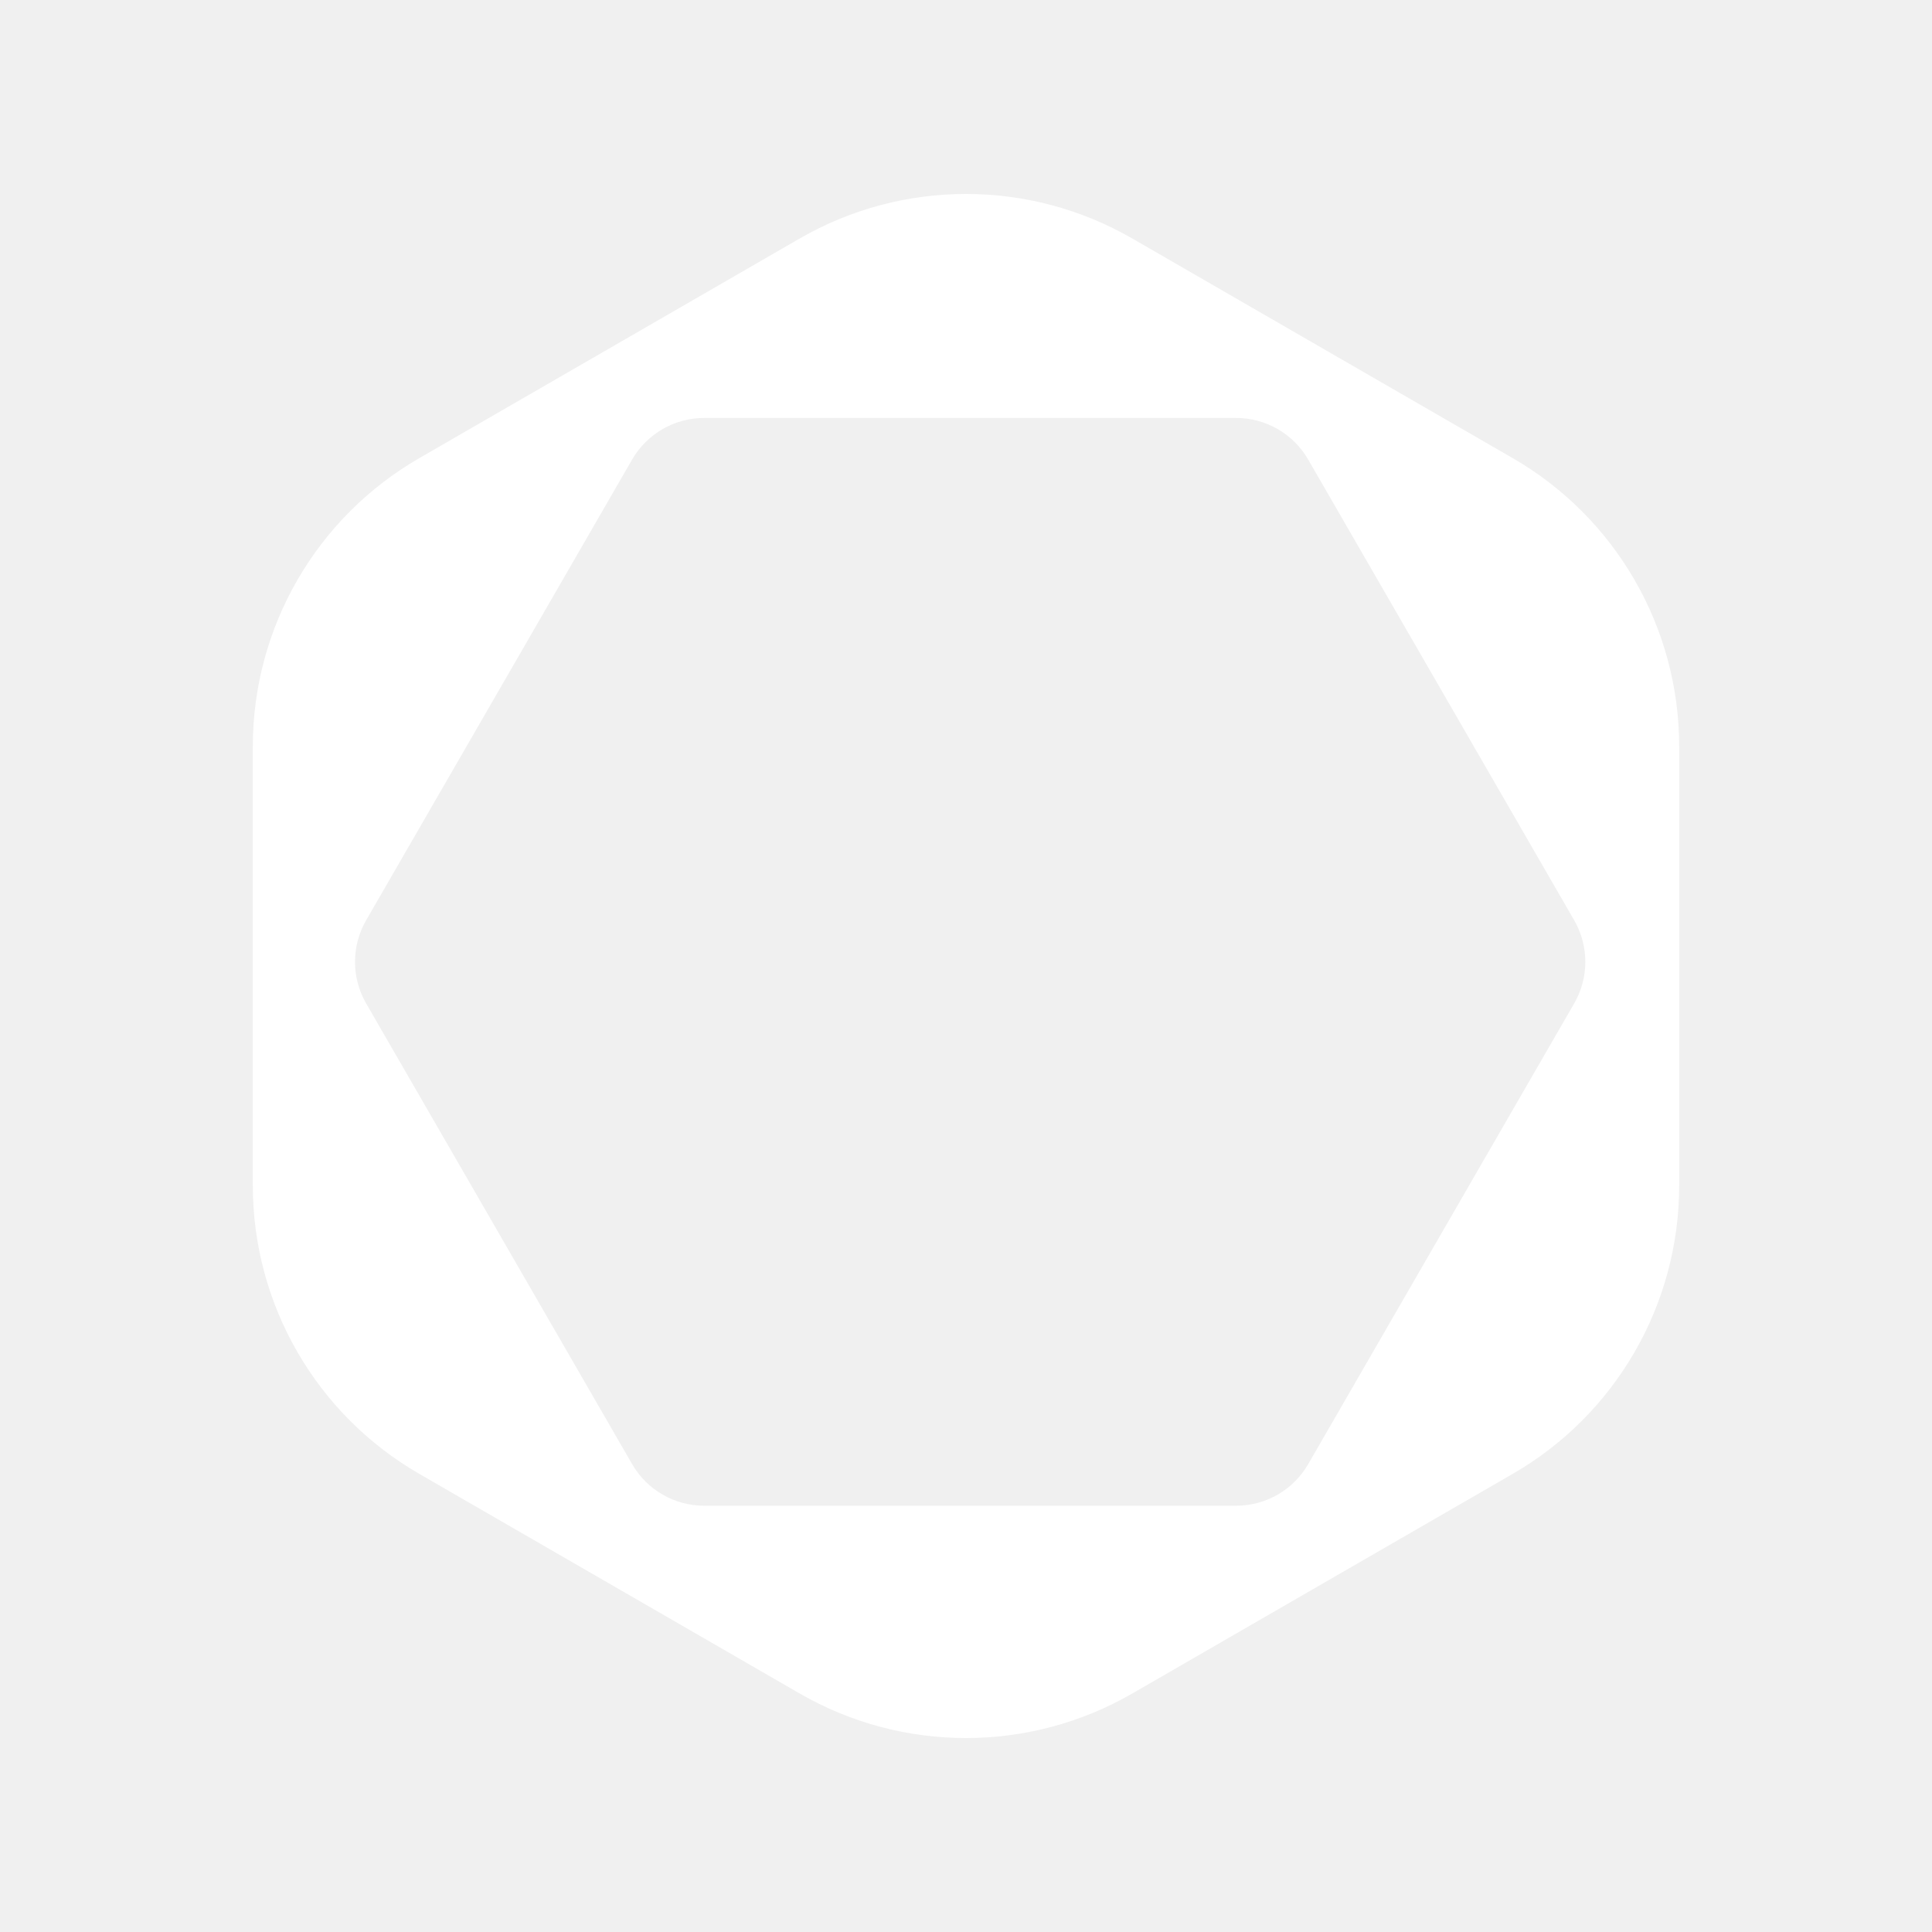
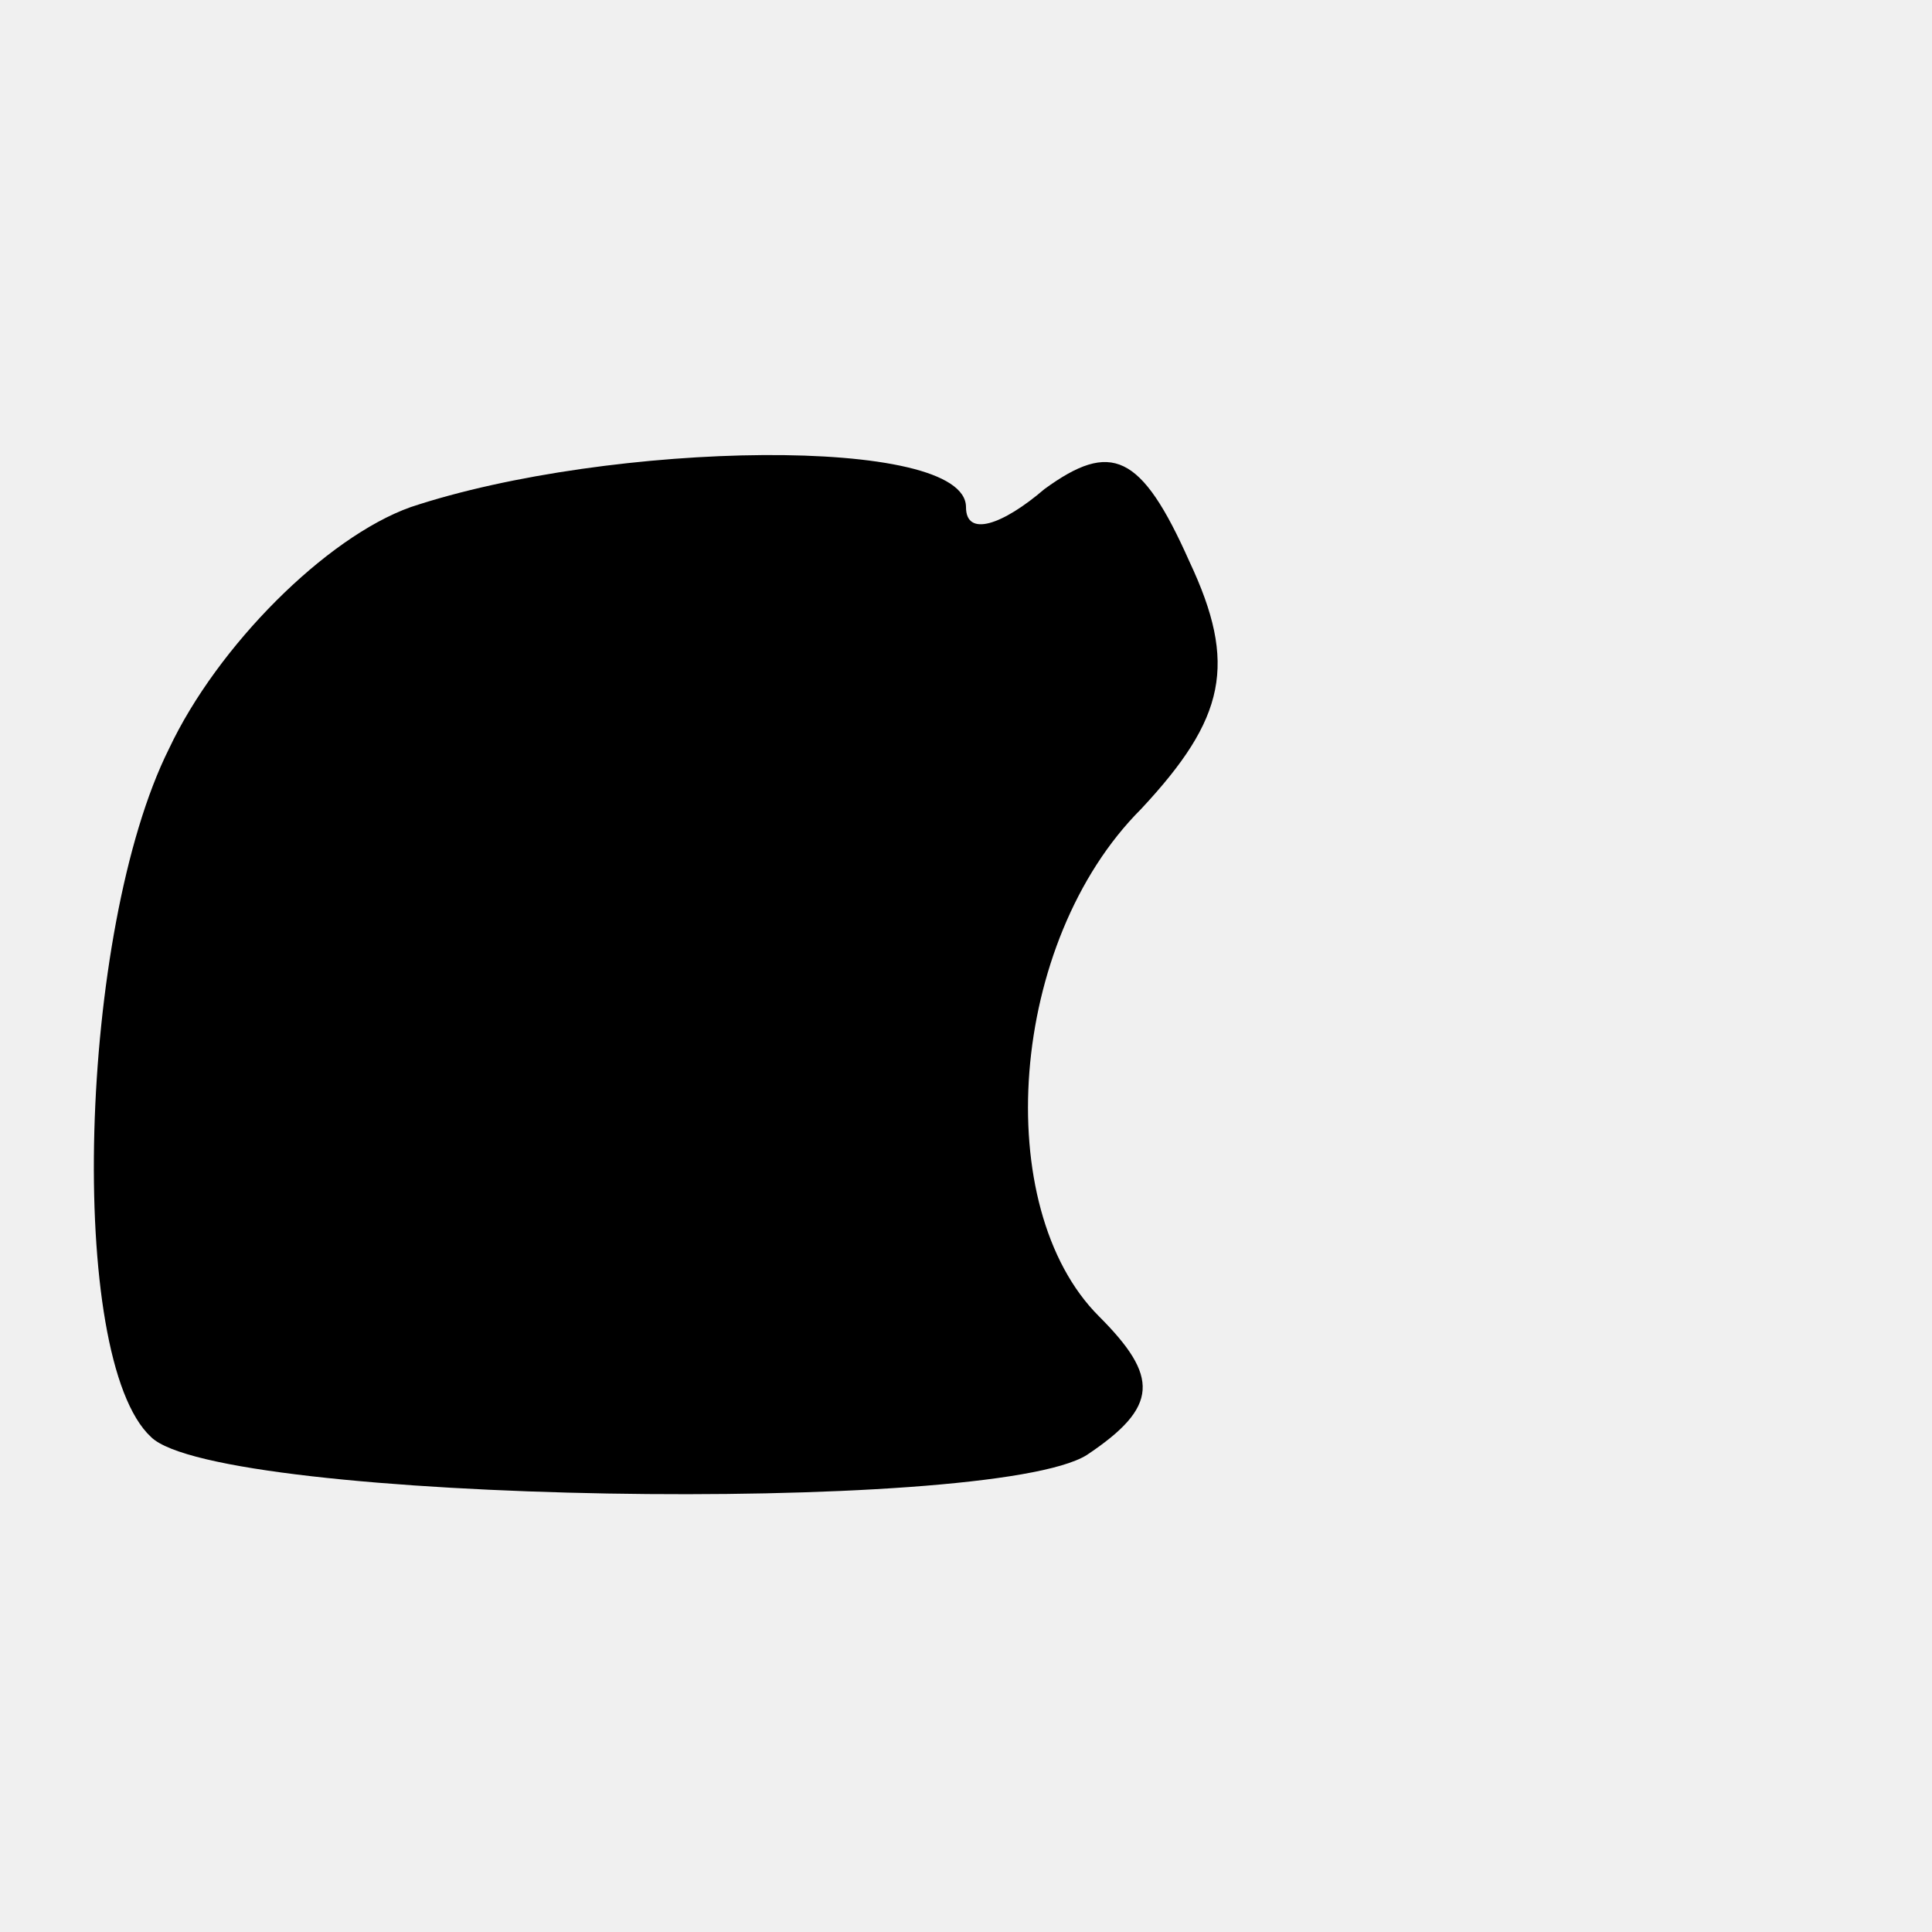
- <svg xmlns="http://www.w3.org/2000/svg" viewBox="0 0 180 180" fill="white" width="180" height="180">
-   <path fill-rule="evenodd" clip-rule="evenodd" d="m 105.5,22.225 c -9.592,-5.538 -21.409,-5.538 -31,0 L 39.055,42.689 C 29.463,48.227 23.555,58.461 23.555,69.536 v 40.929 c 0,11.075 5.909,21.309 15.5,26.847 l 35.445,20.464 c 9.591,5.537 21.408,5.537 31,0 l 35.445,-20.464 c 9.591,-5.537 15.5,-15.771 15.5,-26.847 V 69.536 c 0,-11.075 -5.909,-21.309 -15.5,-26.847 z M 34.113,85.738 c -1.384,2.398 -1.384,5.352 0,7.75 l 24.782,42.923 c 1.384,2.398 3.943,3.875 6.712,3.875 h 49.563 c 2.769,0 5.327,-1.477 6.711,-3.875 l 24.782,-42.923 c 1.384,-2.398 1.384,-5.352 0,-7.75 L 121.88,42.815 c -1.384,-2.398 -3.942,-3.875 -6.711,-3.875 H 65.606 c -2.769,0 -5.327,1.477 -6.712,3.875 z" style="stroke-width:0.775" />
+ <svg xmlns="http://www.w3.org/2000/svg" version="1.0" width="32pt" height="32pt" viewBox="0 0 32 32" preserveAspectRatio="xMidYMid meet">
+   <g transform="translate(0,32) scale(0.1,-0.1)" fill="#000000" stroke="none">
+     <path d="M68 236 c-14 -5 -32 -23 -40 -40 -15 -30 -17 -101 -3 -114 11 -11 139 -13 155 -3 12 8 12 13 2 23 -18 18 -15 62 7 84 14 15 16 24 8 41 -8 18 -13 20 -24 12 -7 -6 -13 -8 -13 -3 0 12 -59 11 -92 0z" />
+   </g>
</svg>
